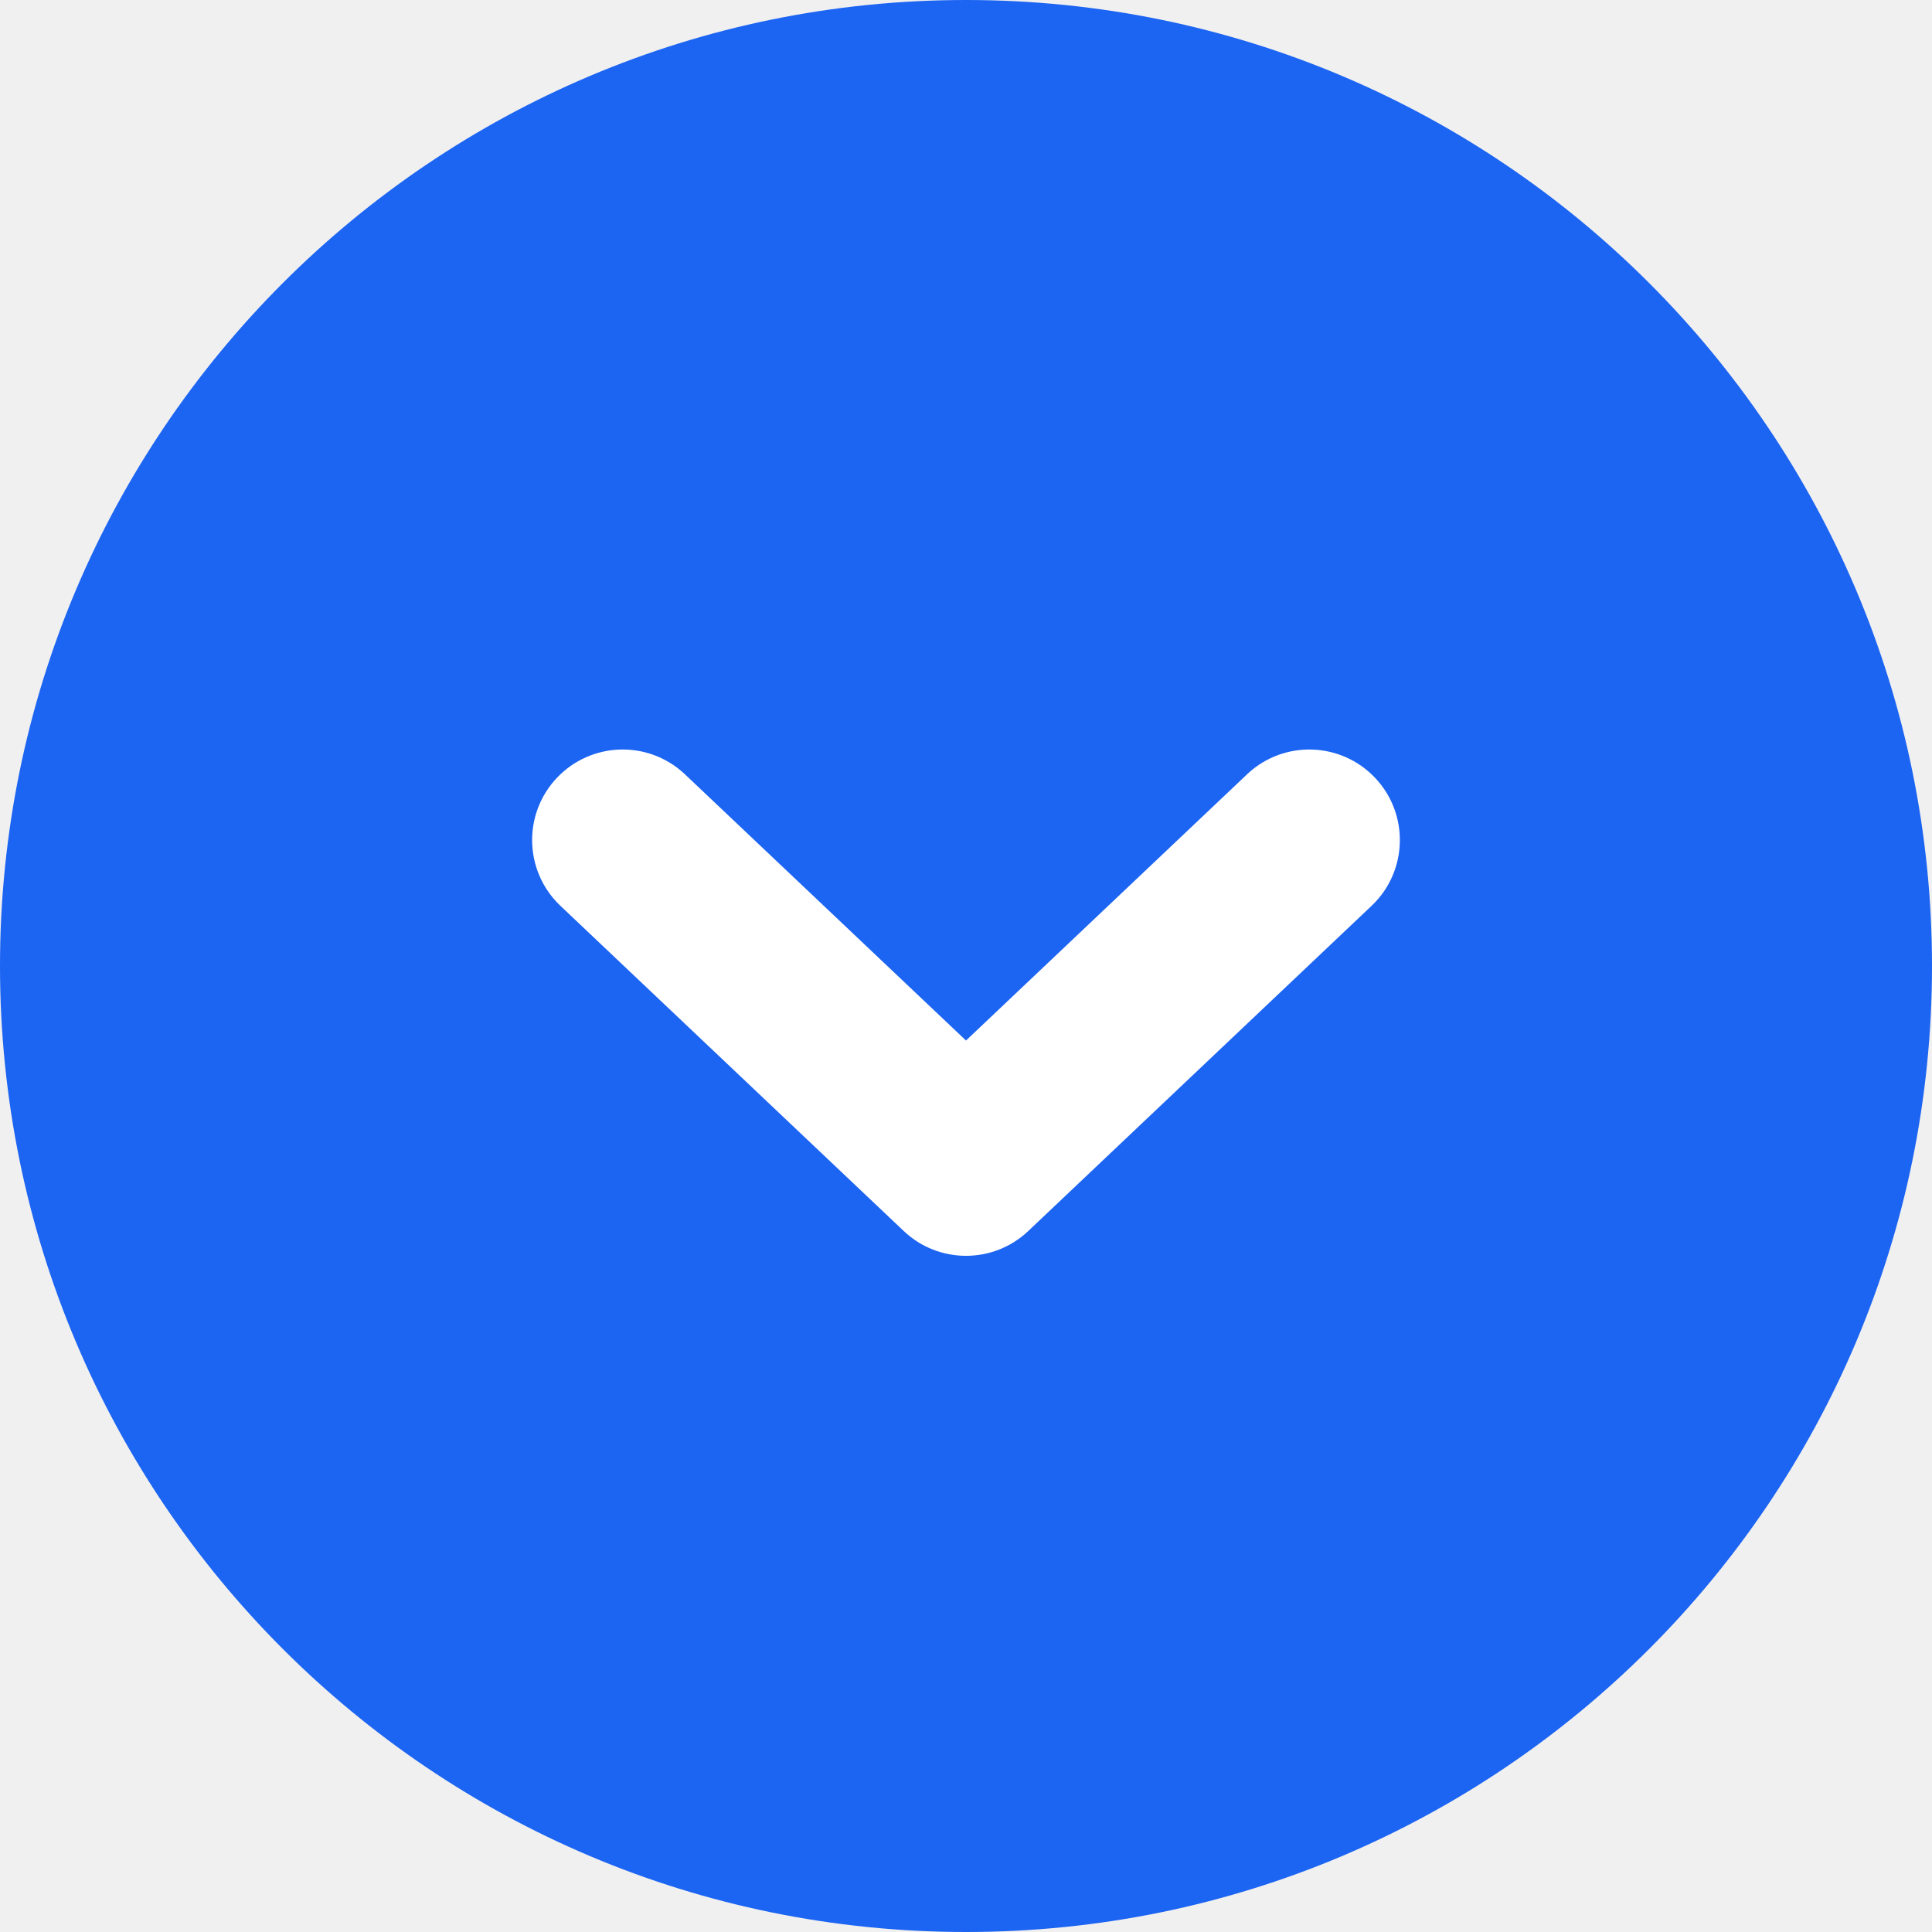
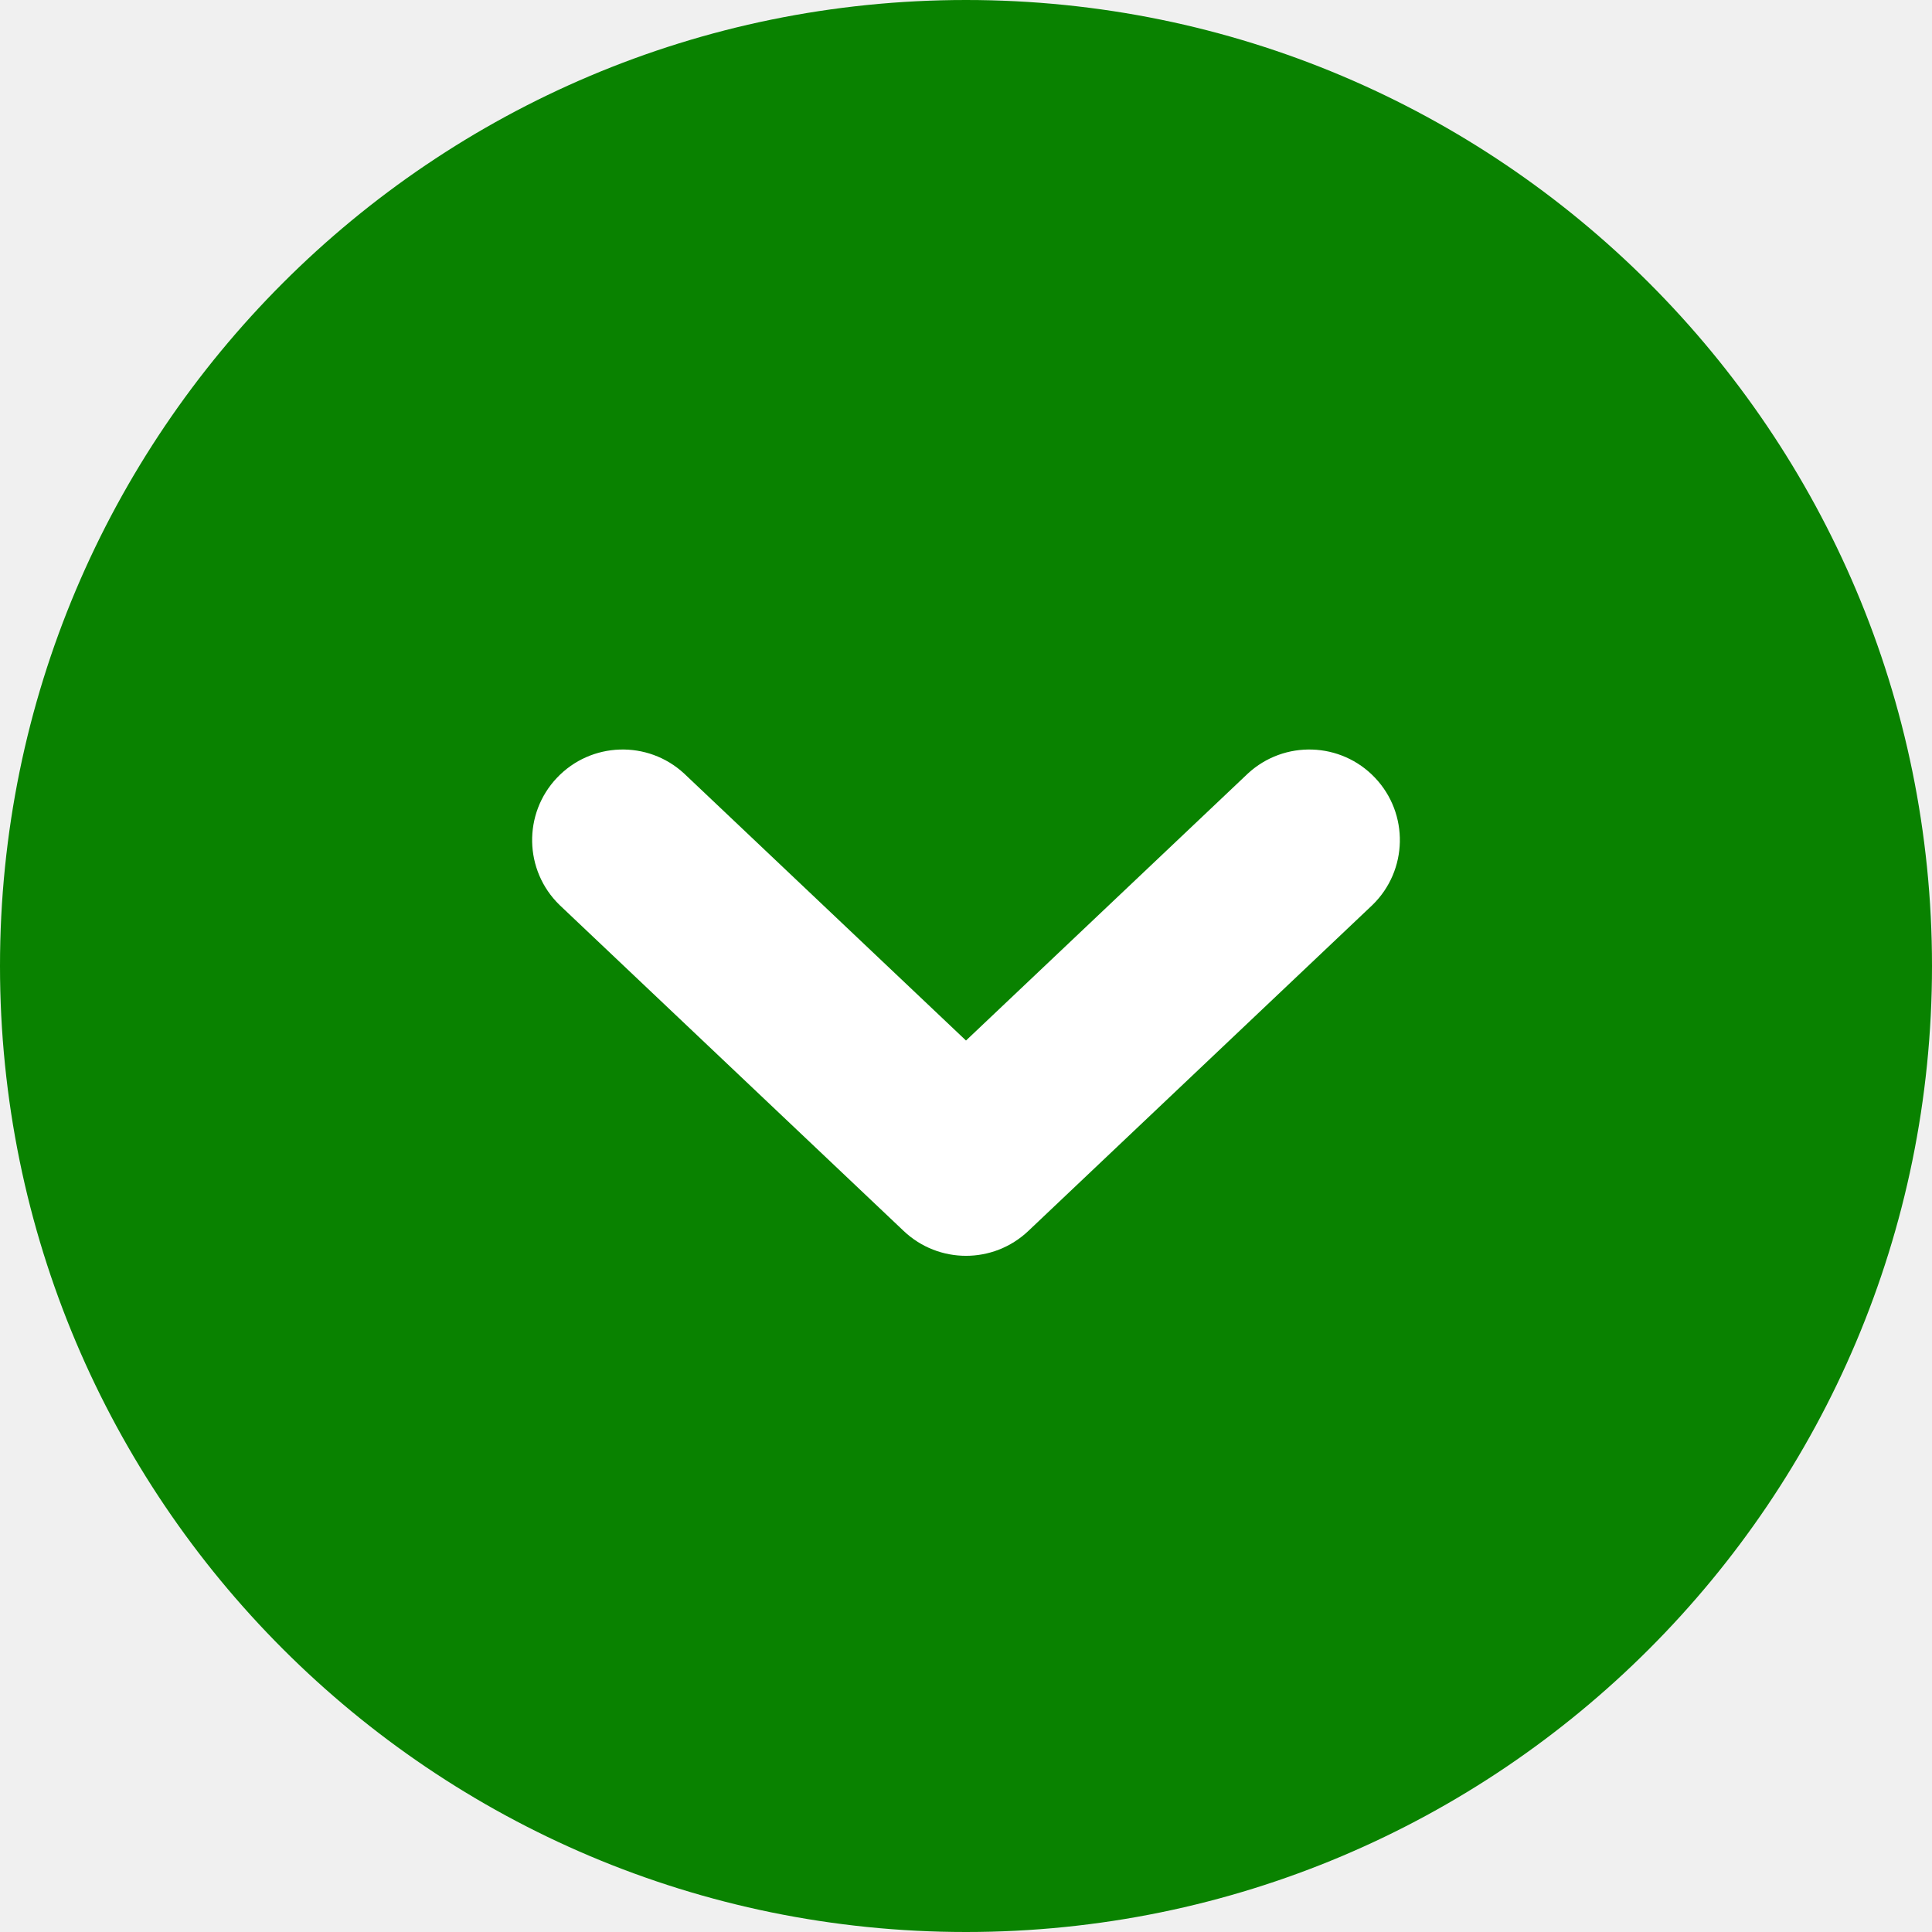
<svg xmlns="http://www.w3.org/2000/svg" id="ic_convert_down" width="40" height="40" viewBox="0 0 40 40">
  <g id="ic_convert" transform="translate(40) rotate(90)">
-     <circle id="Ellipse_29" data-name="Ellipse 29" cx="20" cy="20" r="20" transform="translate(0 0)" fill="#1C64F2" />
+     <circle id="Ellipse_29" data-name="Ellipse 29" cx="20" cy="20" r="20" transform="translate(0 0)" fill="#098200" />
    <path id="Path_1651" data-name="Path 1651" d="M17.415,3.237A1.875,1.875,0,0,0,14.835.516L9,6.043,3.165.516A1.875,1.875,0,0,0,.585,3.237L7.71,9.986a1.875,1.875,0,0,0,2.58,0Z" transform="translate(15.5 29) rotate(-90)" fill="#fff" />
  </g>
</svg>
